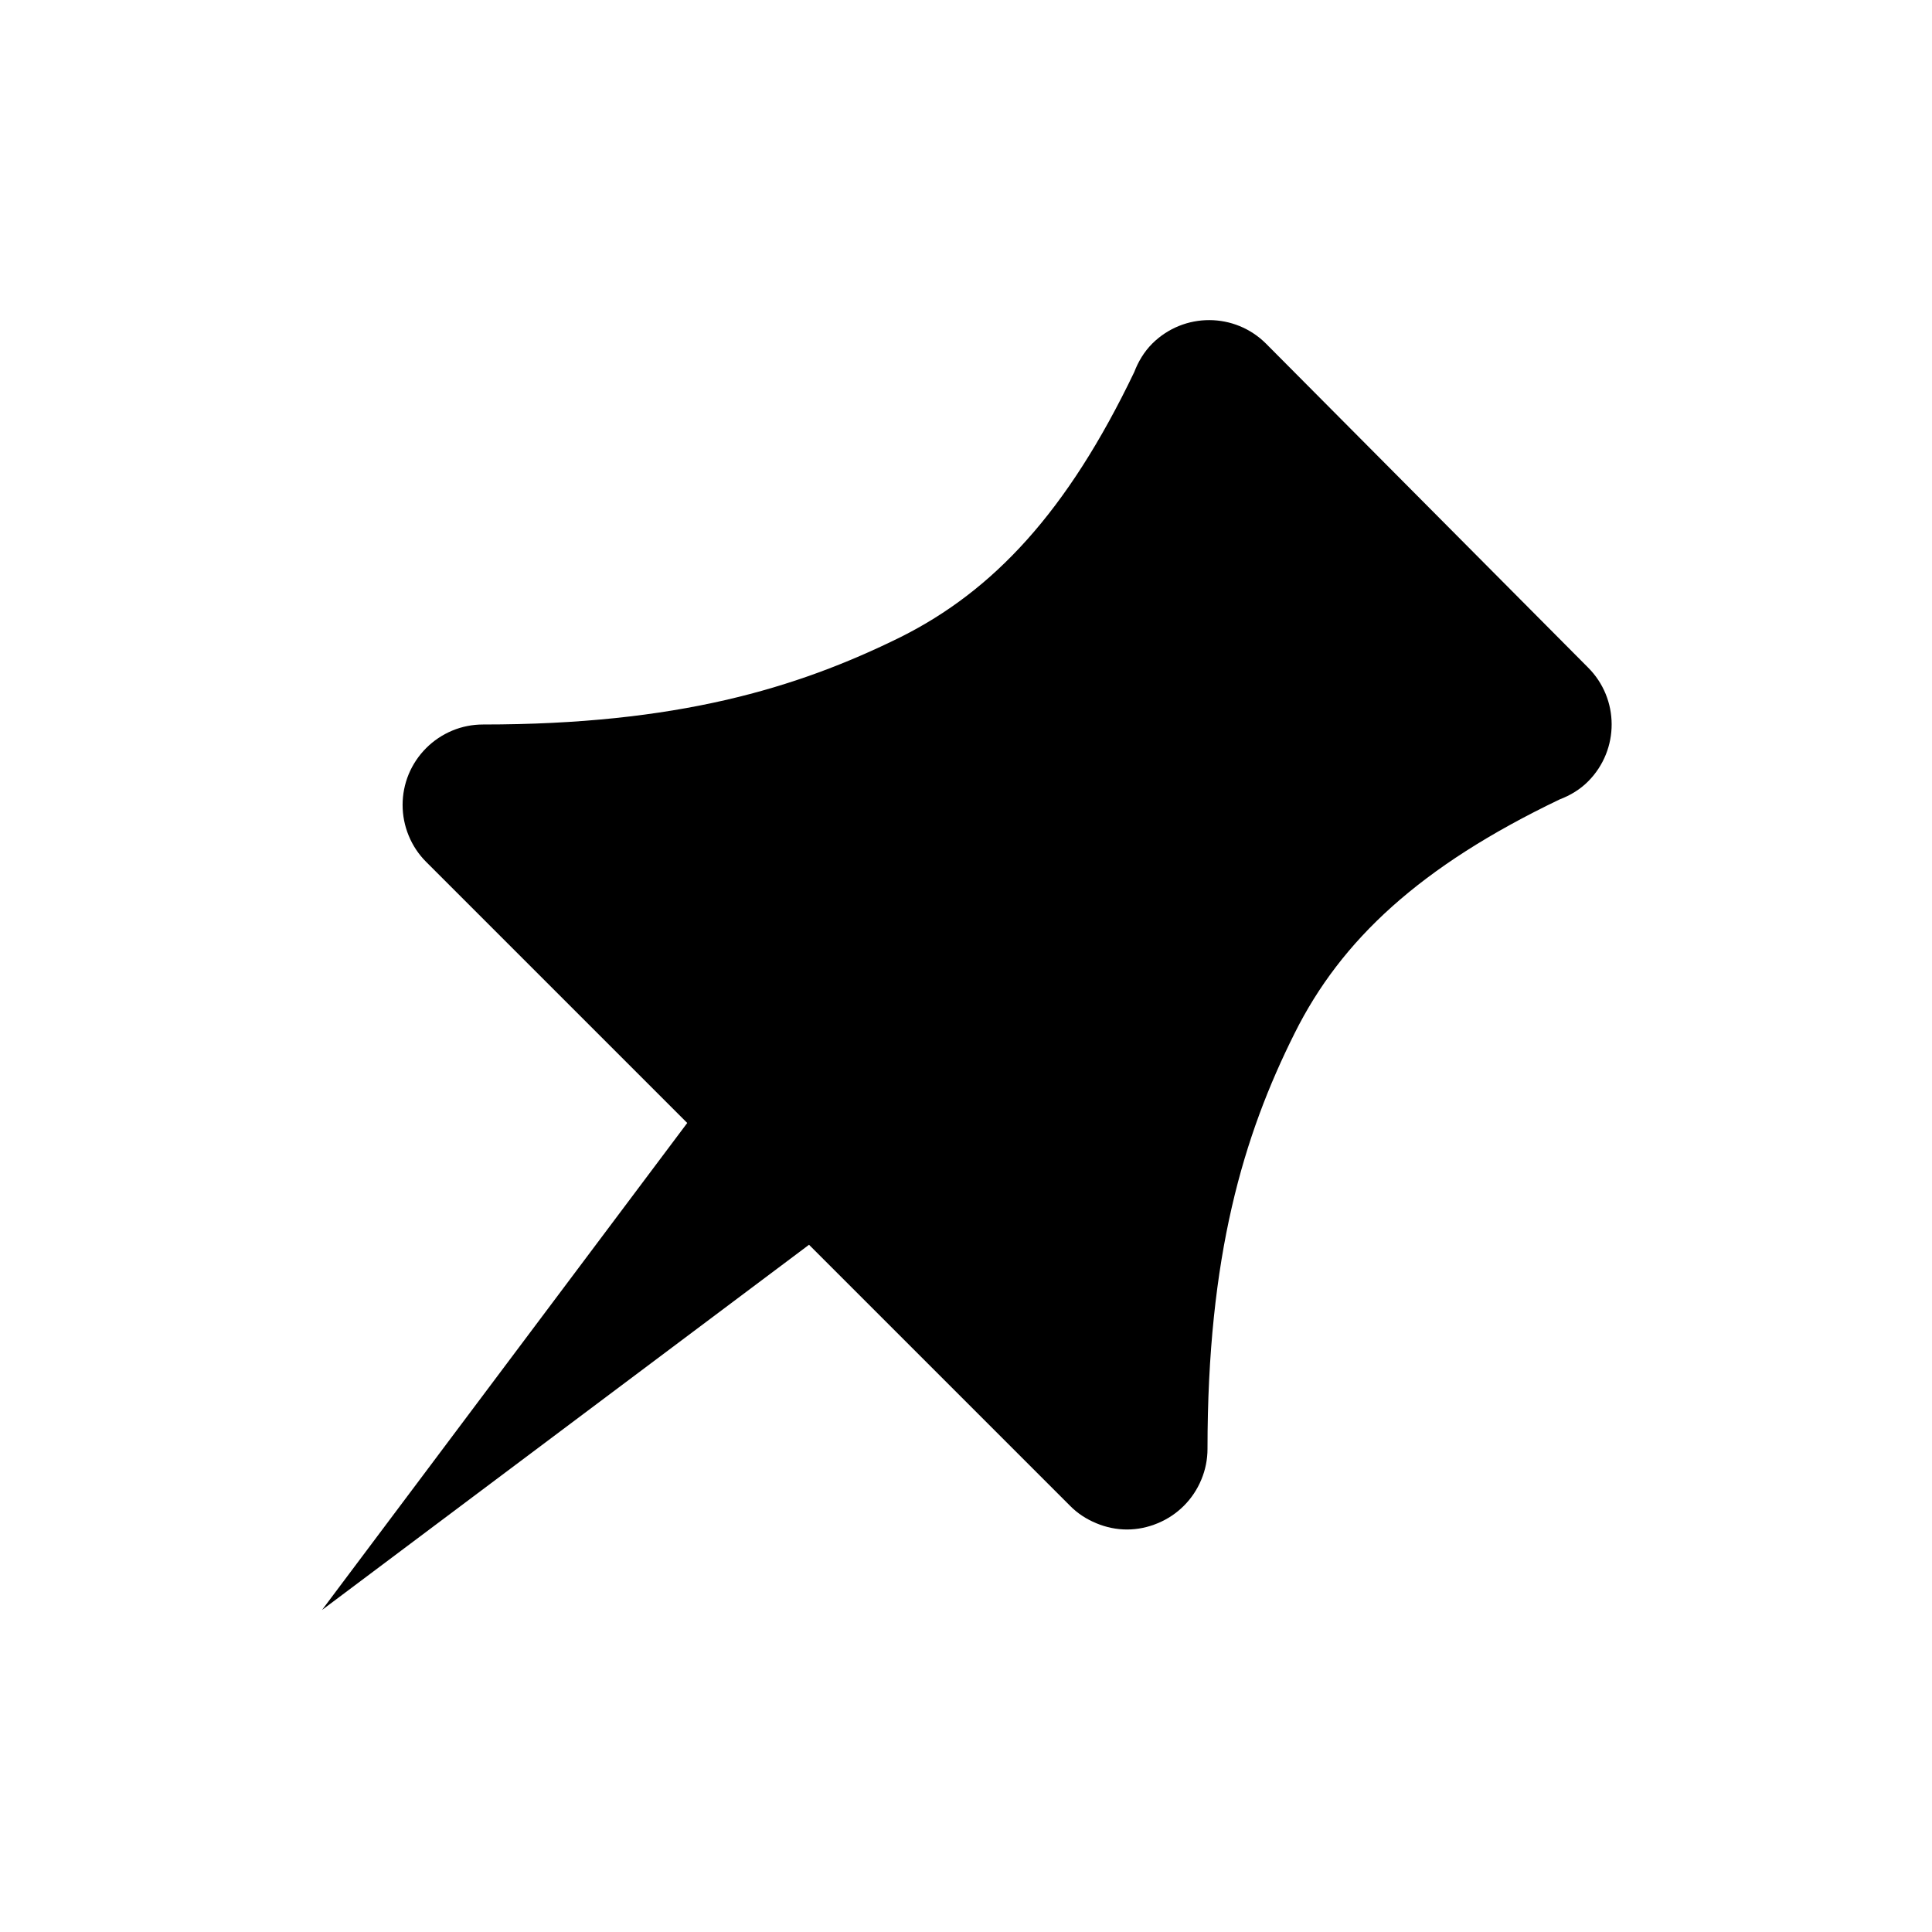
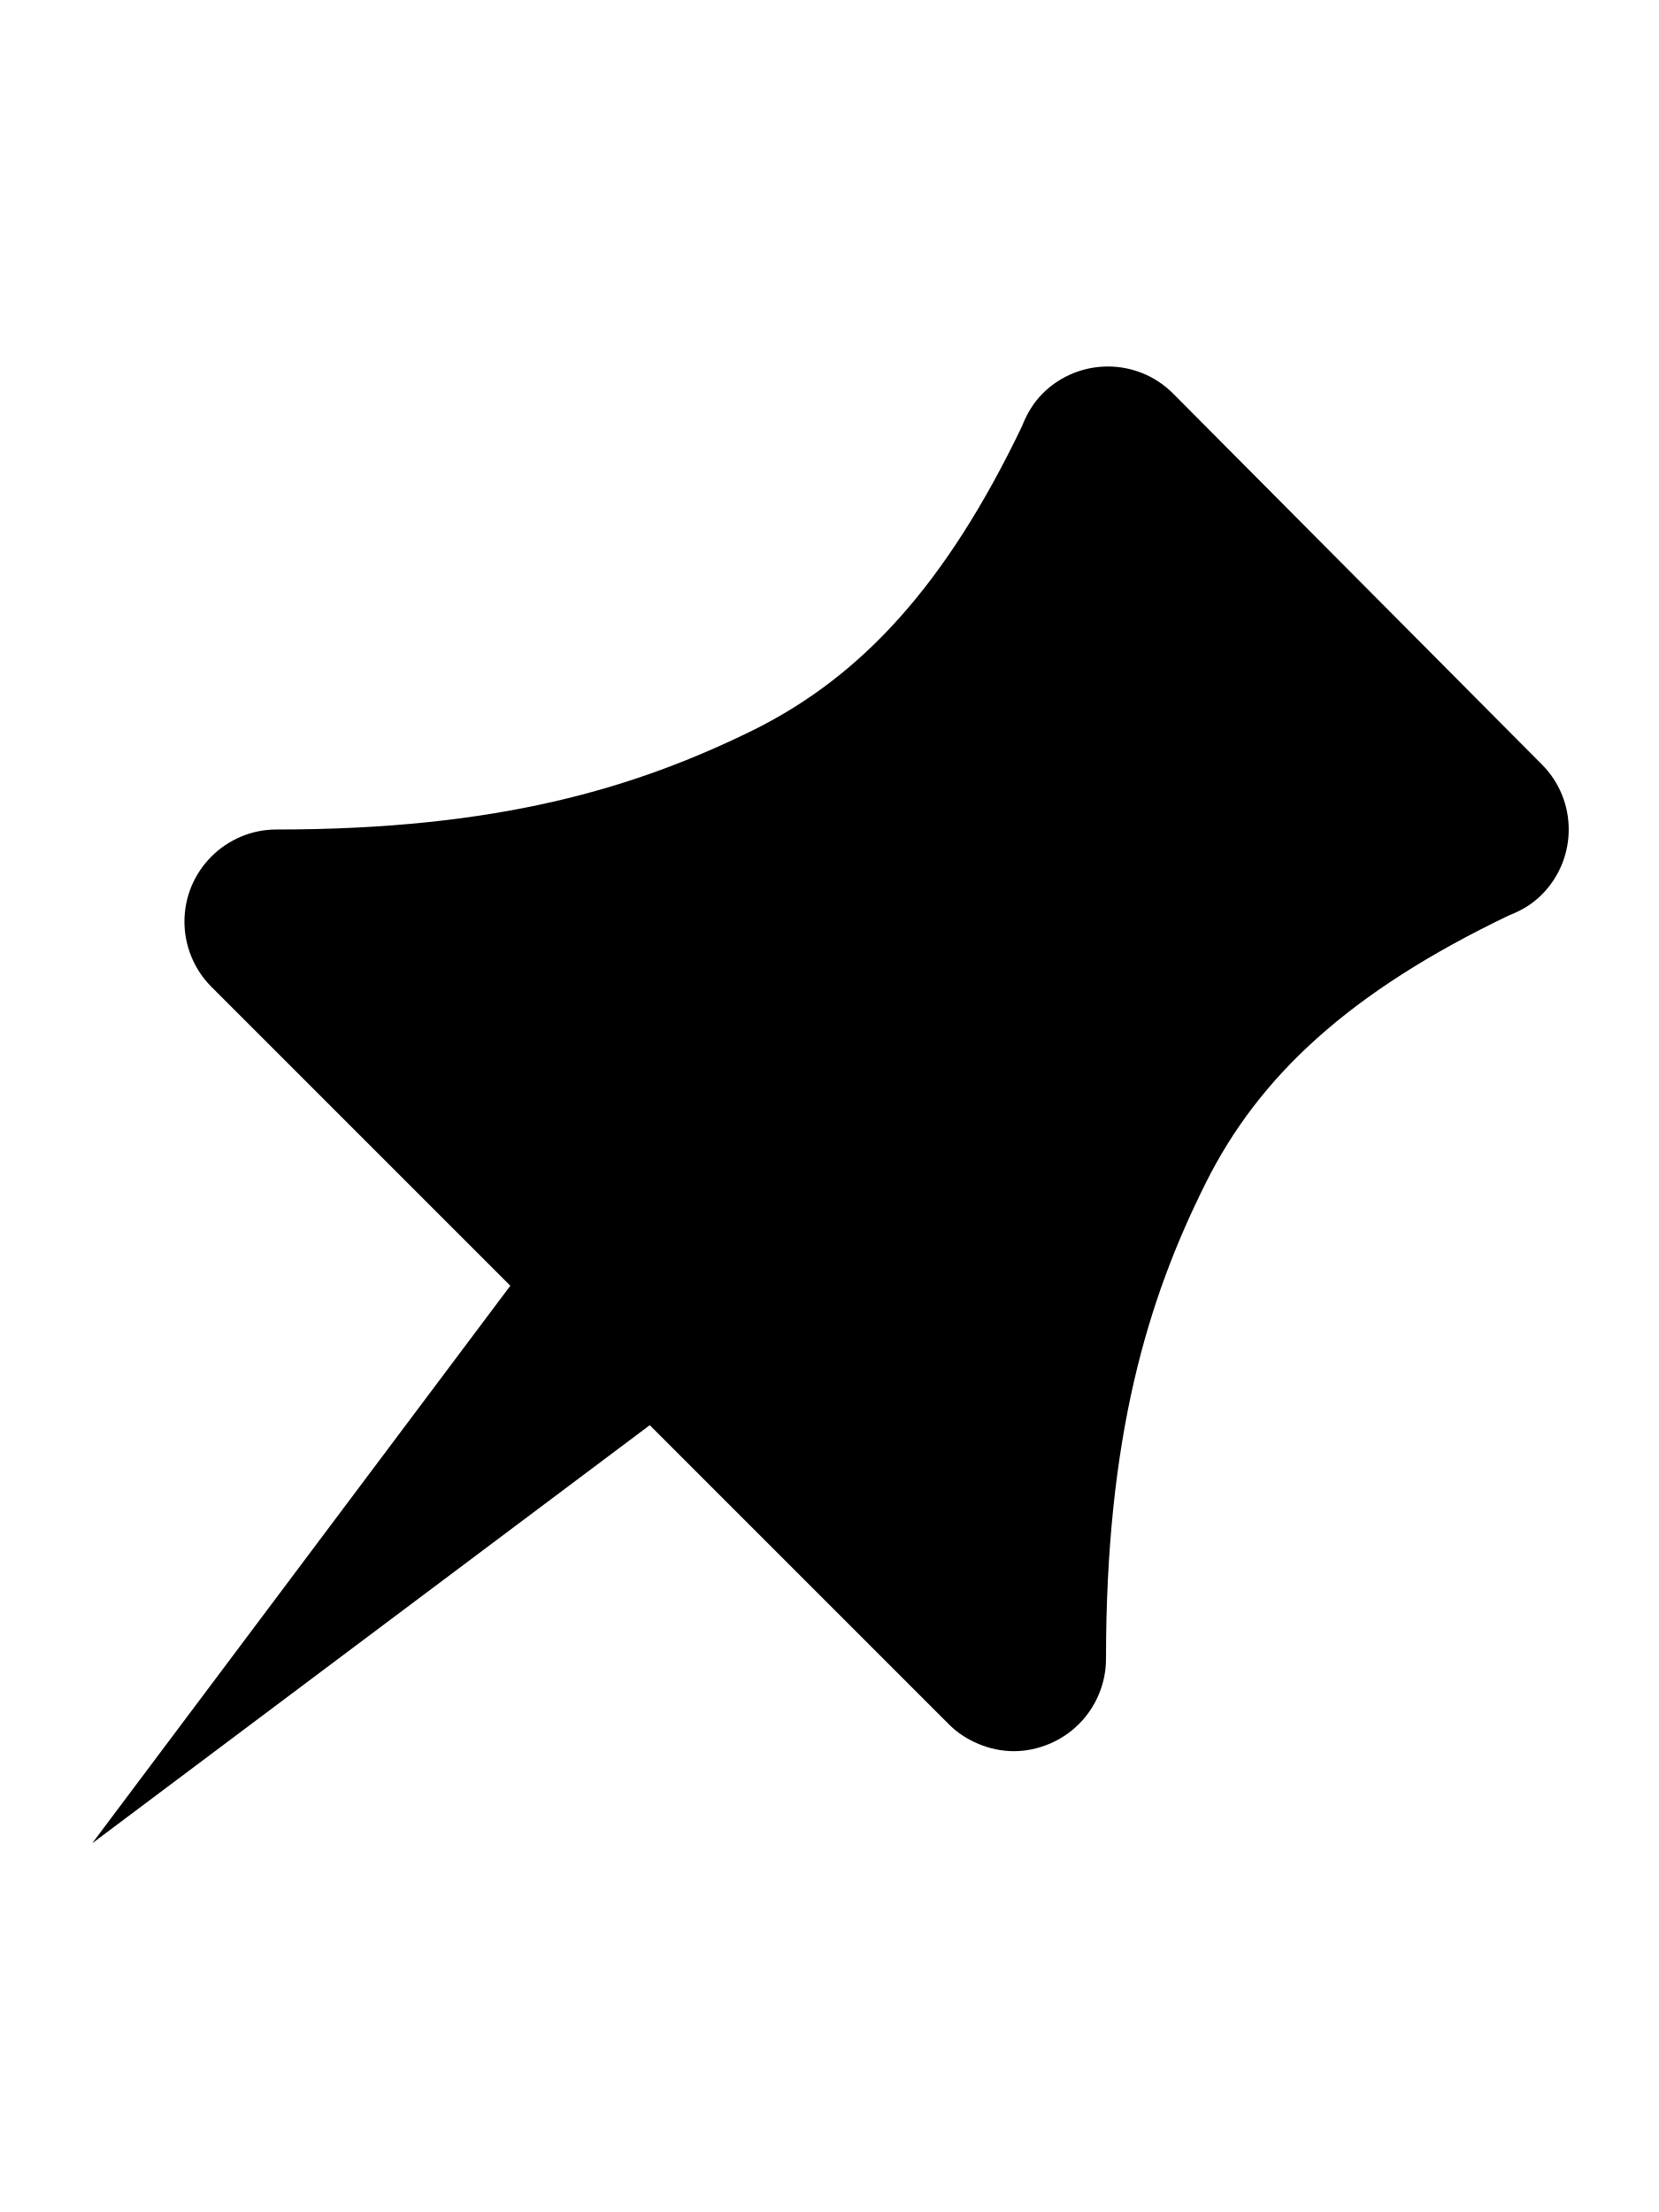
- <svg xmlns="http://www.w3.org/2000/svg" width="240" height="240" viewBox="0 0 240 240">
-   <path d="M157.29 42.71c-3.89-3.91-10.21-3.93-14.14-.04-1.04 1.04-1.76 2.27-2.25 3.55-8.32 17.36-17.48 27.15-29.04 32.93C98.89 85.55 84 90 60 90c-1.3 0-2.6.25-3.82.76a10.06 10.06 0 0 0-5.41 5.41 10.01 10.01 0 0 0 0 7.64 9.902 9.902 0 0 0 2.17 3.26l32.43 32.43L40 200l60.5-45.37 32.42 32.42c.92.94 2.03 1.66 3.26 2.17 1.22.51 2.52.78 3.82.78 1.3 0 2.6-.27 3.82-.78a9.963 9.963 0 0 0 5.41-5.41c.51-1.21.77-2.52.77-3.81 0-24 4.44-38.89 10.83-51.66 5.77-11.56 15.56-20.72 32.93-29.04 1.29-.49 2.51-1.21 3.54-2.25 3.89-3.93 3.87-10.25-.04-14.14l-39.97-40.2z" fill-rule="nonzero" fill="#000" />
+ <svg xmlns="http://www.w3.org/2000/svg" width="180" height="240" viewBox="0 0 180 240">
+   <path d="M127.29 42.71c-3.89-3.91-10.21-3.93-14.14-.04-1.04 1.04-1.76 2.27-2.25 3.55-8.32 17.36-17.48 27.15-29.04 32.93C68.89 85.55 54 90 30 90c-1.3 0-2.6.25-3.82.76a10.06 10.06 0 0 0-5.41 5.41 10.01 10.01 0 0 0 0 7.64 9.902 9.902 0 0 0 2.17 3.26l32.43 32.43L10 200l60.5-45.37 32.42 32.42c.92.94 2.03 1.66 3.26 2.17 1.22.51 2.52.78 3.82.78 1.3 0 2.6-.27 3.82-.78a9.963 9.963 0 0 0 5.41-5.41c.51-1.21.77-2.52.77-3.81 0-24 4.44-38.89 10.83-51.66 5.77-11.56 15.56-20.72 32.93-29.04 1.29-.49 2.51-1.21 3.54-2.25 3.89-3.93 3.87-10.25-.04-14.14l-39.97-40.2z" fill-rule="nonzero" fill="#000" />
</svg>
